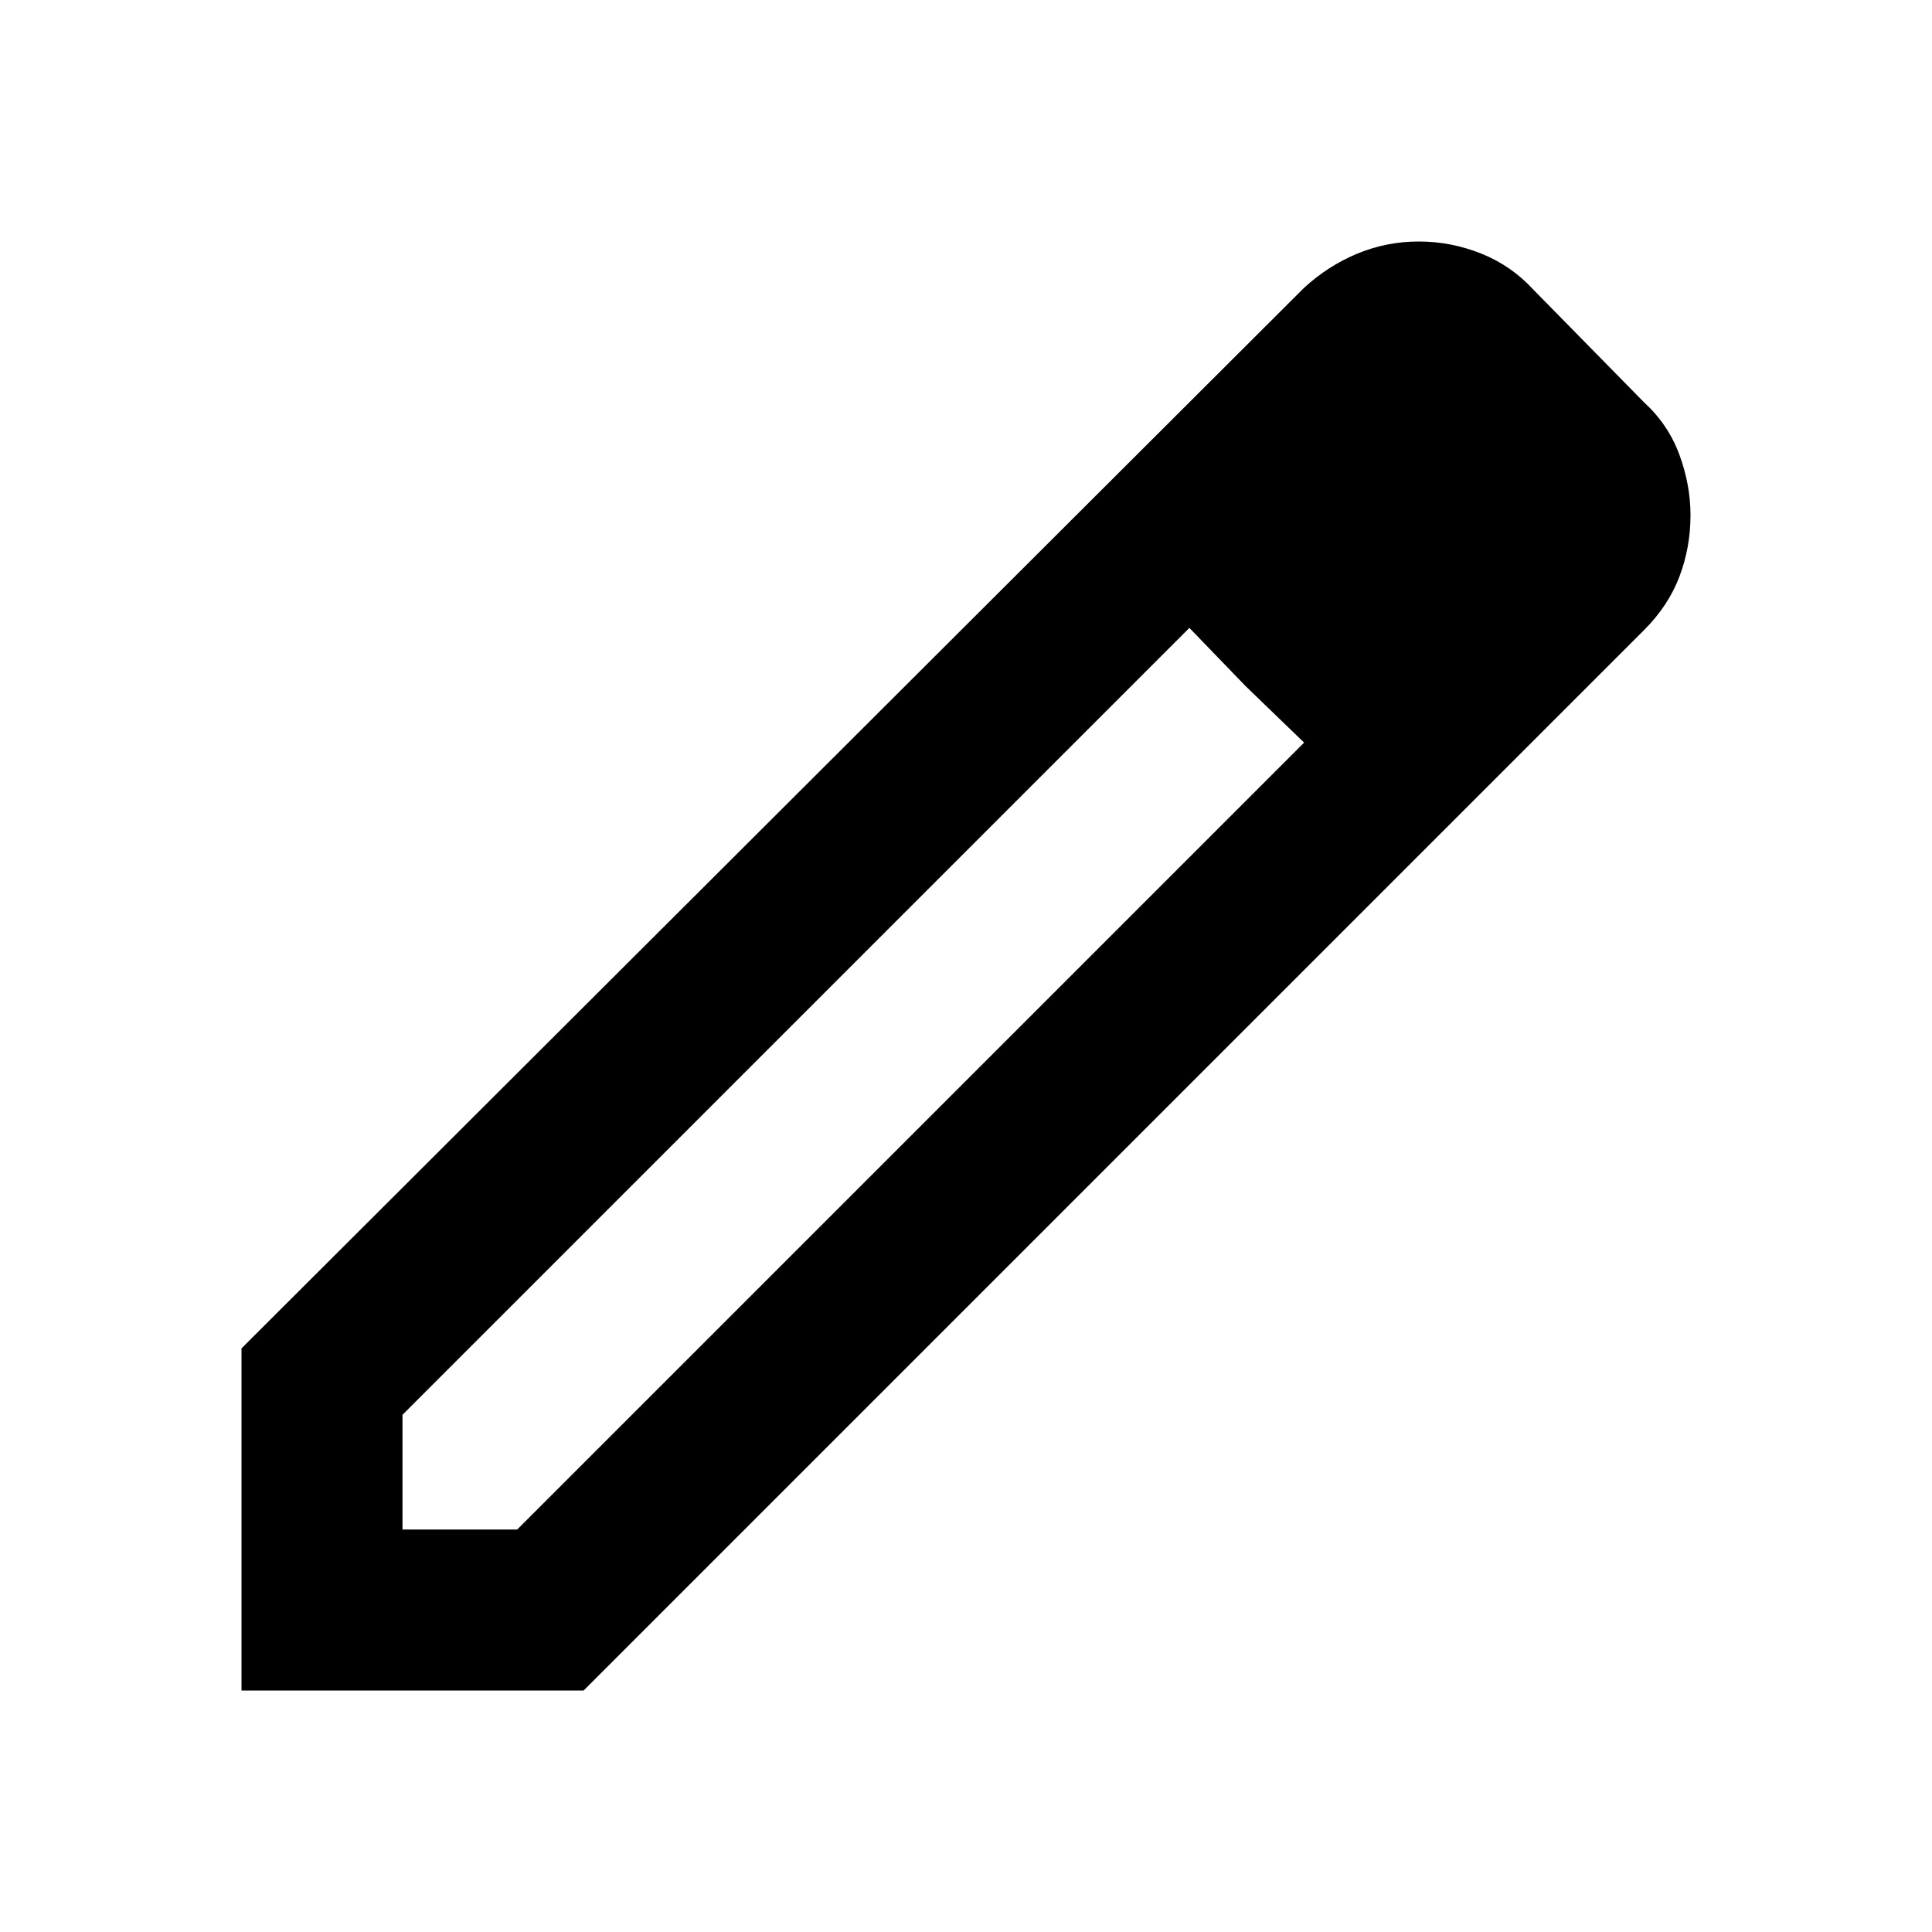
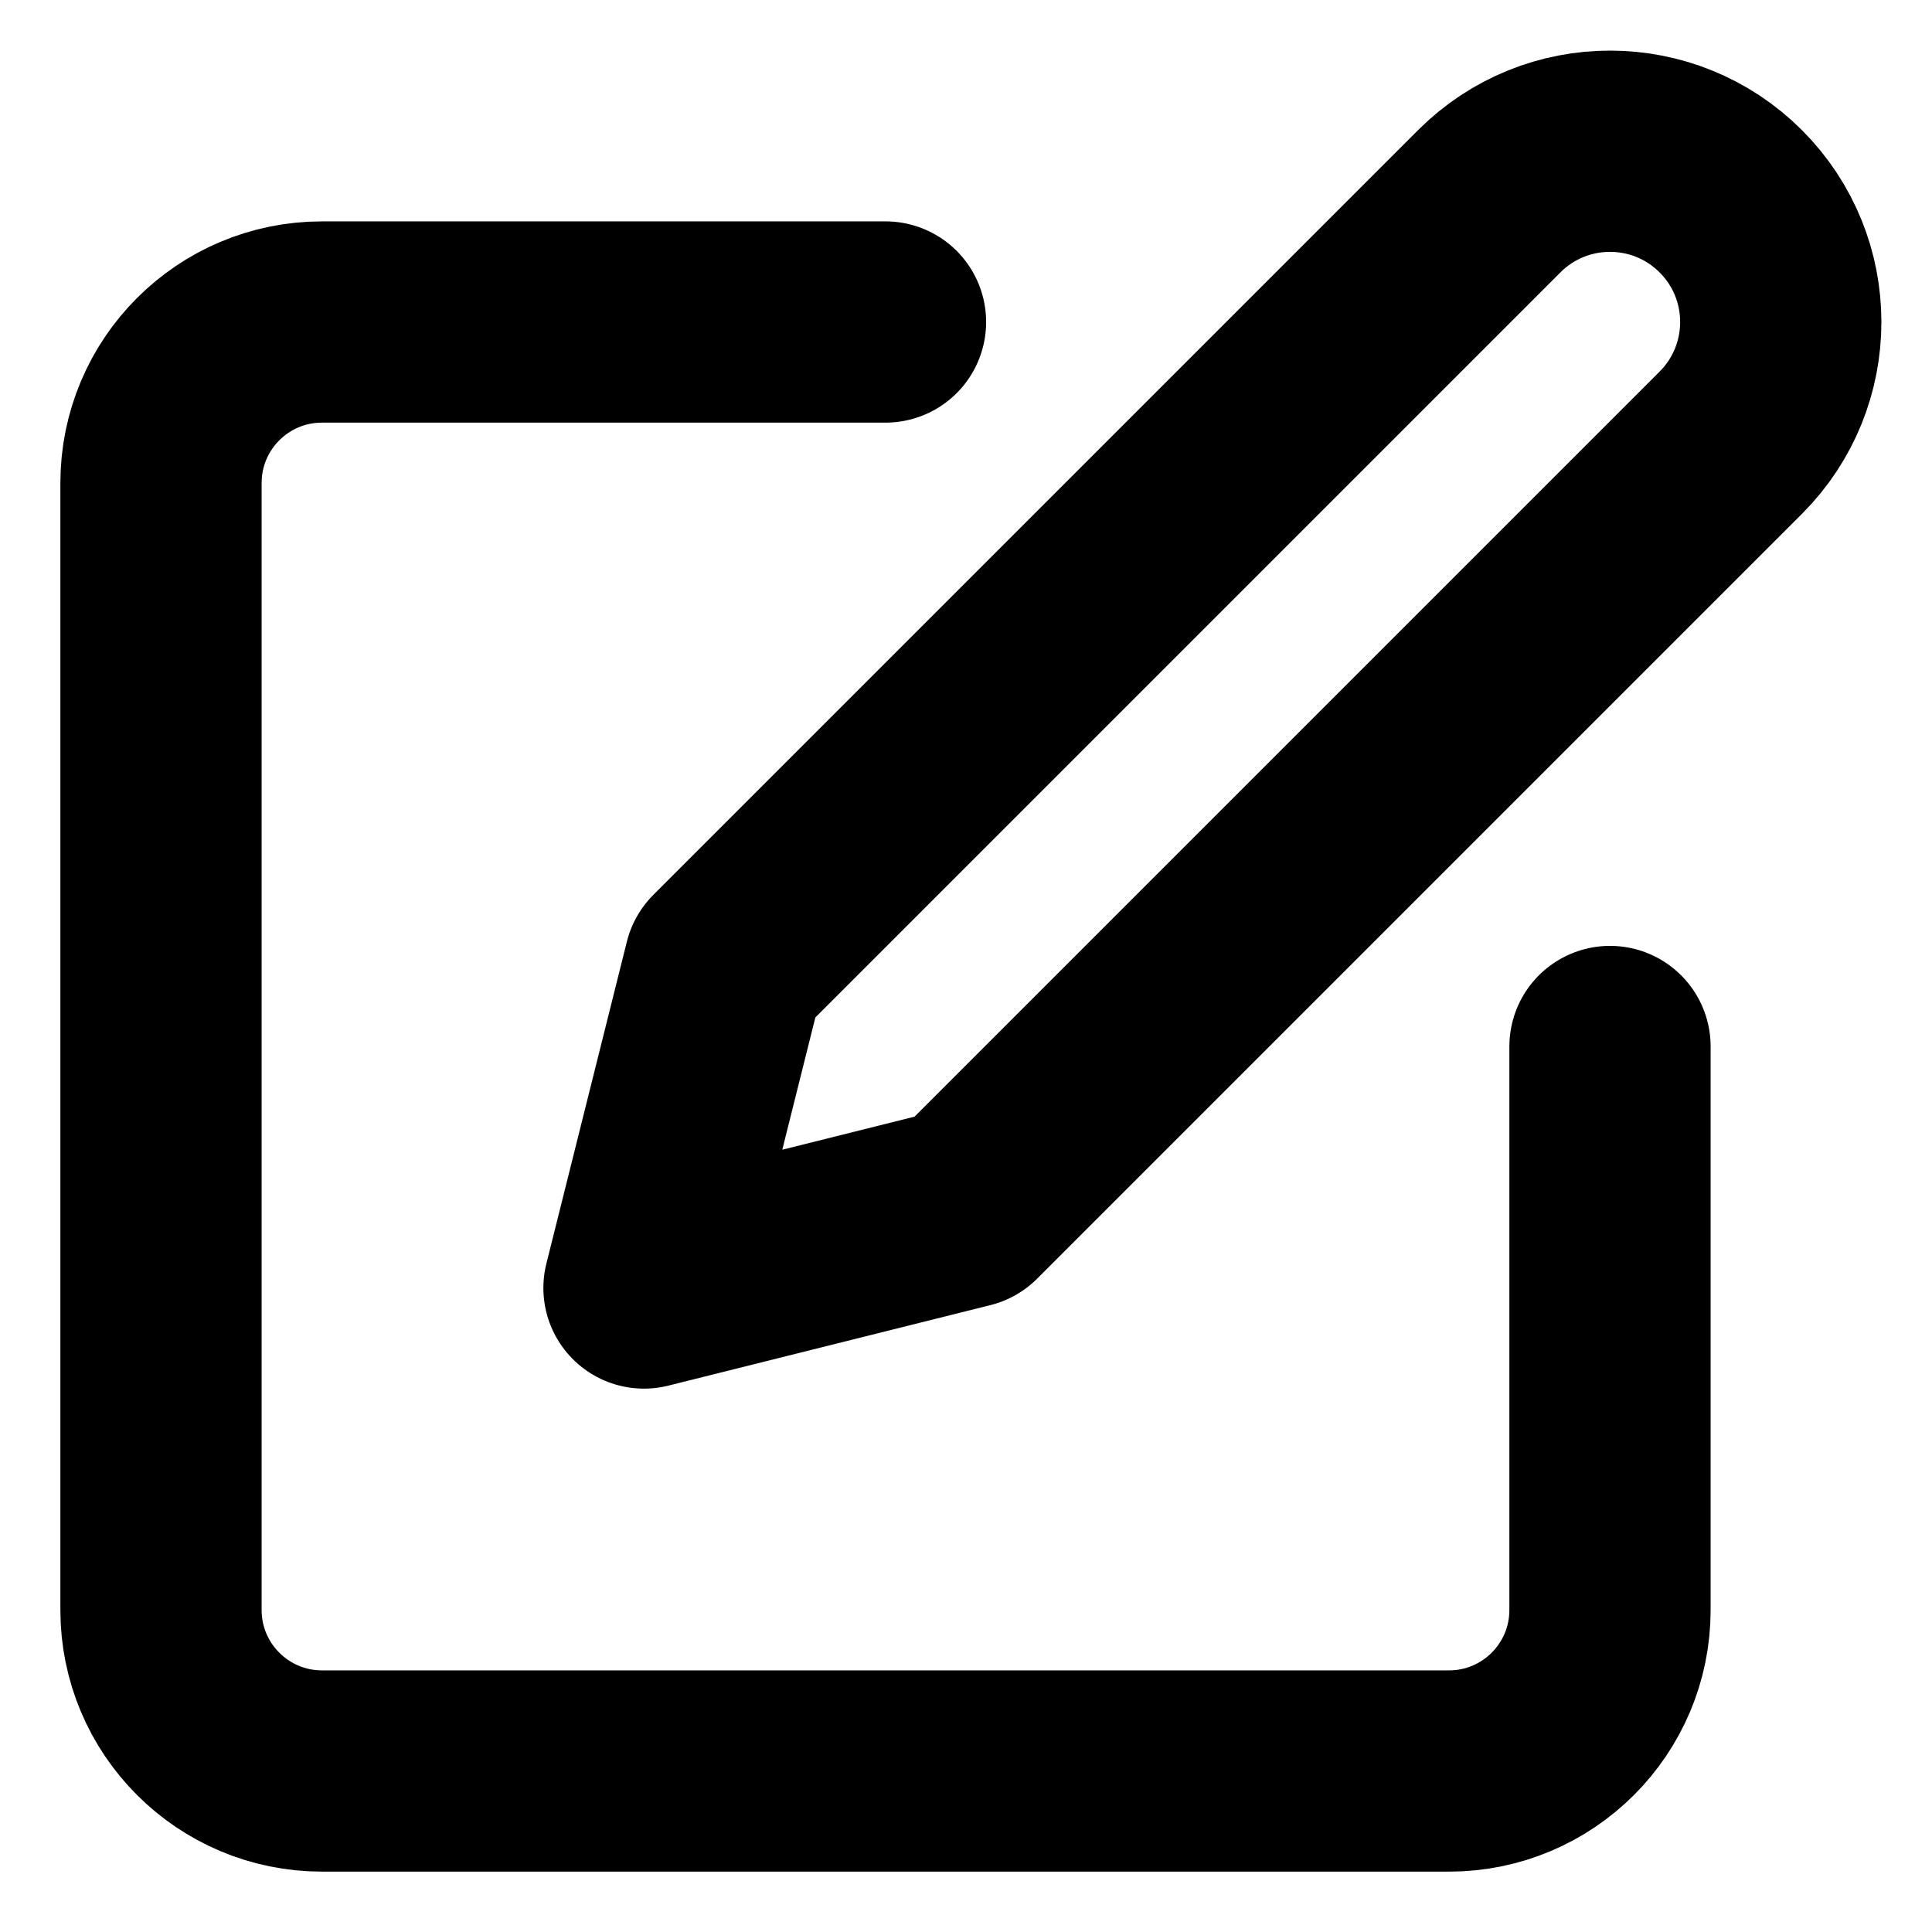
- <svg xmlns="http://www.w3.org/2000/svg" height="24" viewBox="0 -960 960 960" width="24">
-   <path d="M200-200h57l391-391-57-57-391 391v57Zm-80 80v-170l528-527q12-11 26.5-17t30.5-6q16 0 31 6t26 18l55 56q12 11 17.5 26t5.5 30q0 16-5.5 30.5T817-647L290-120H120Zm640-584-56-56 56 56Zm-141 85-28-29 57 57-29-28Z" />
+ <svg xmlns="http://www.w3.org/2000/svg" width="24" height="24" viewBox="0 0 24 24" fill="none" stroke="#000000" stroke-width="2.5" stroke-linecap="round" stroke-linejoin="round">
+   <path d="M11 4H4a2 2 0 0 0-2 2v14a2 2 0 0 0 2 2h14a2 2 0 0 0 2-2v-7" />
+   <path d="M18.5 2.5a2.12 2.12 0 0 1 3 3L12 15l-4 1 1-4z" />
</svg>
